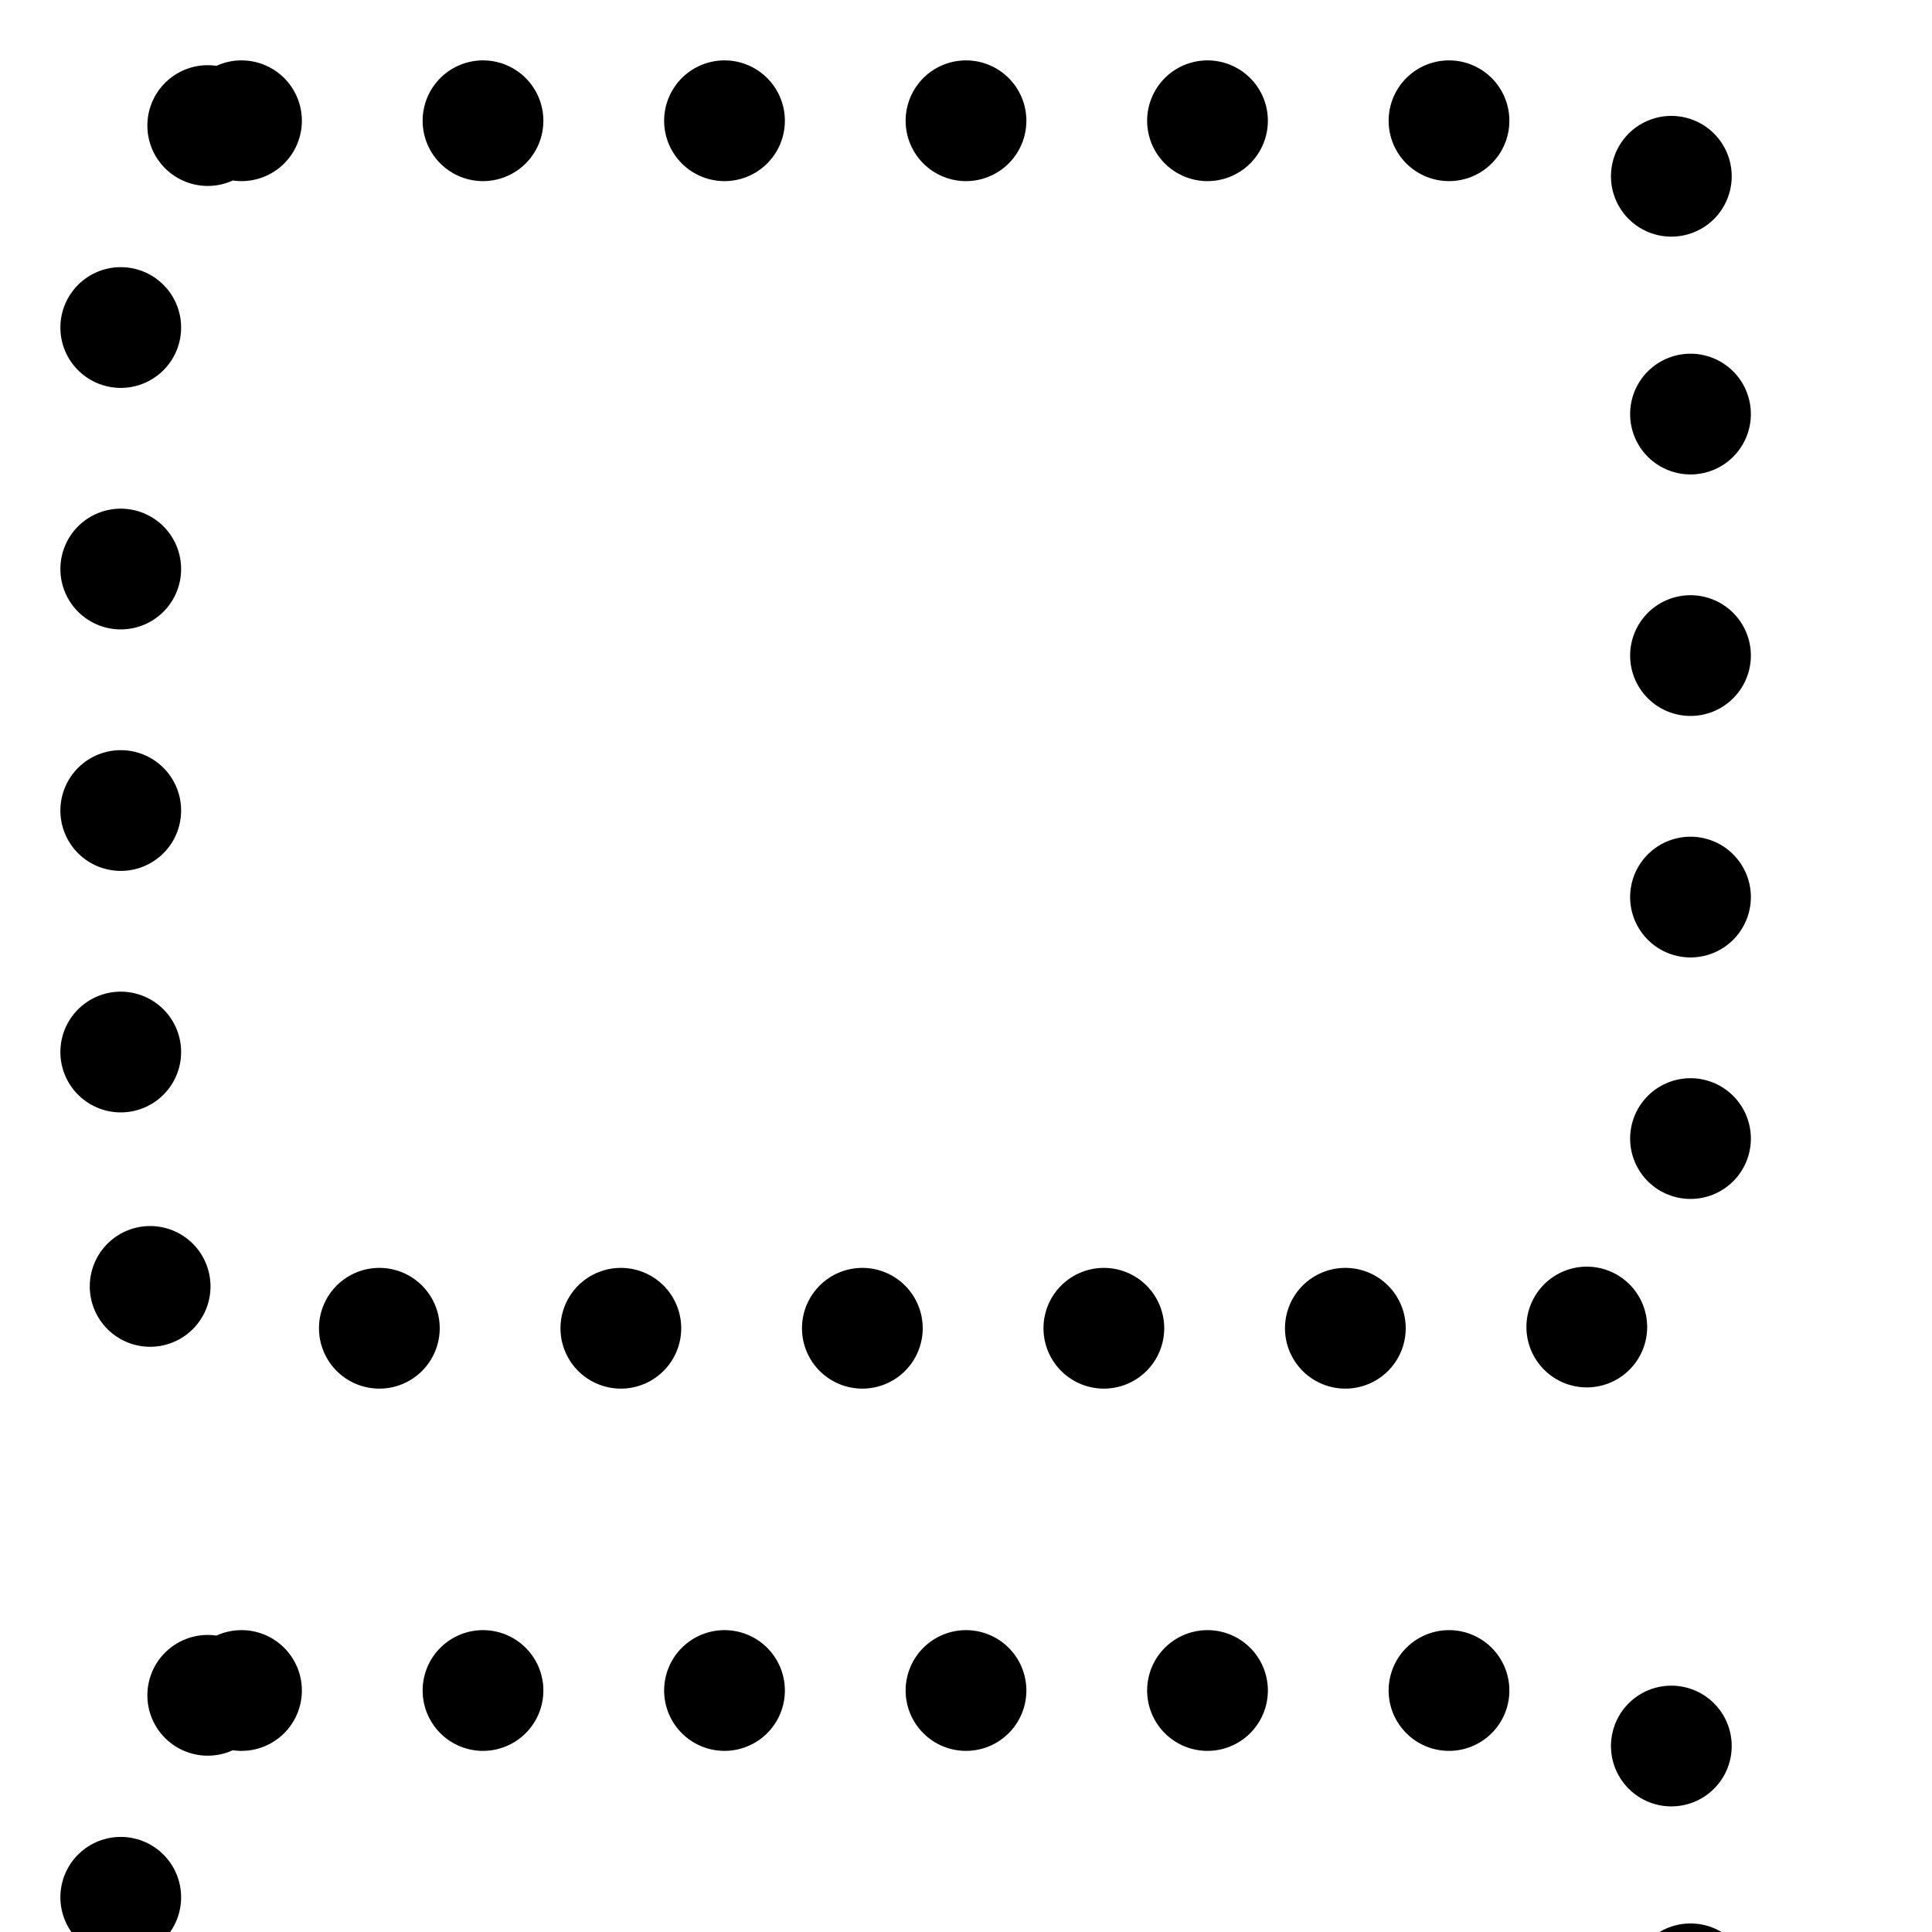
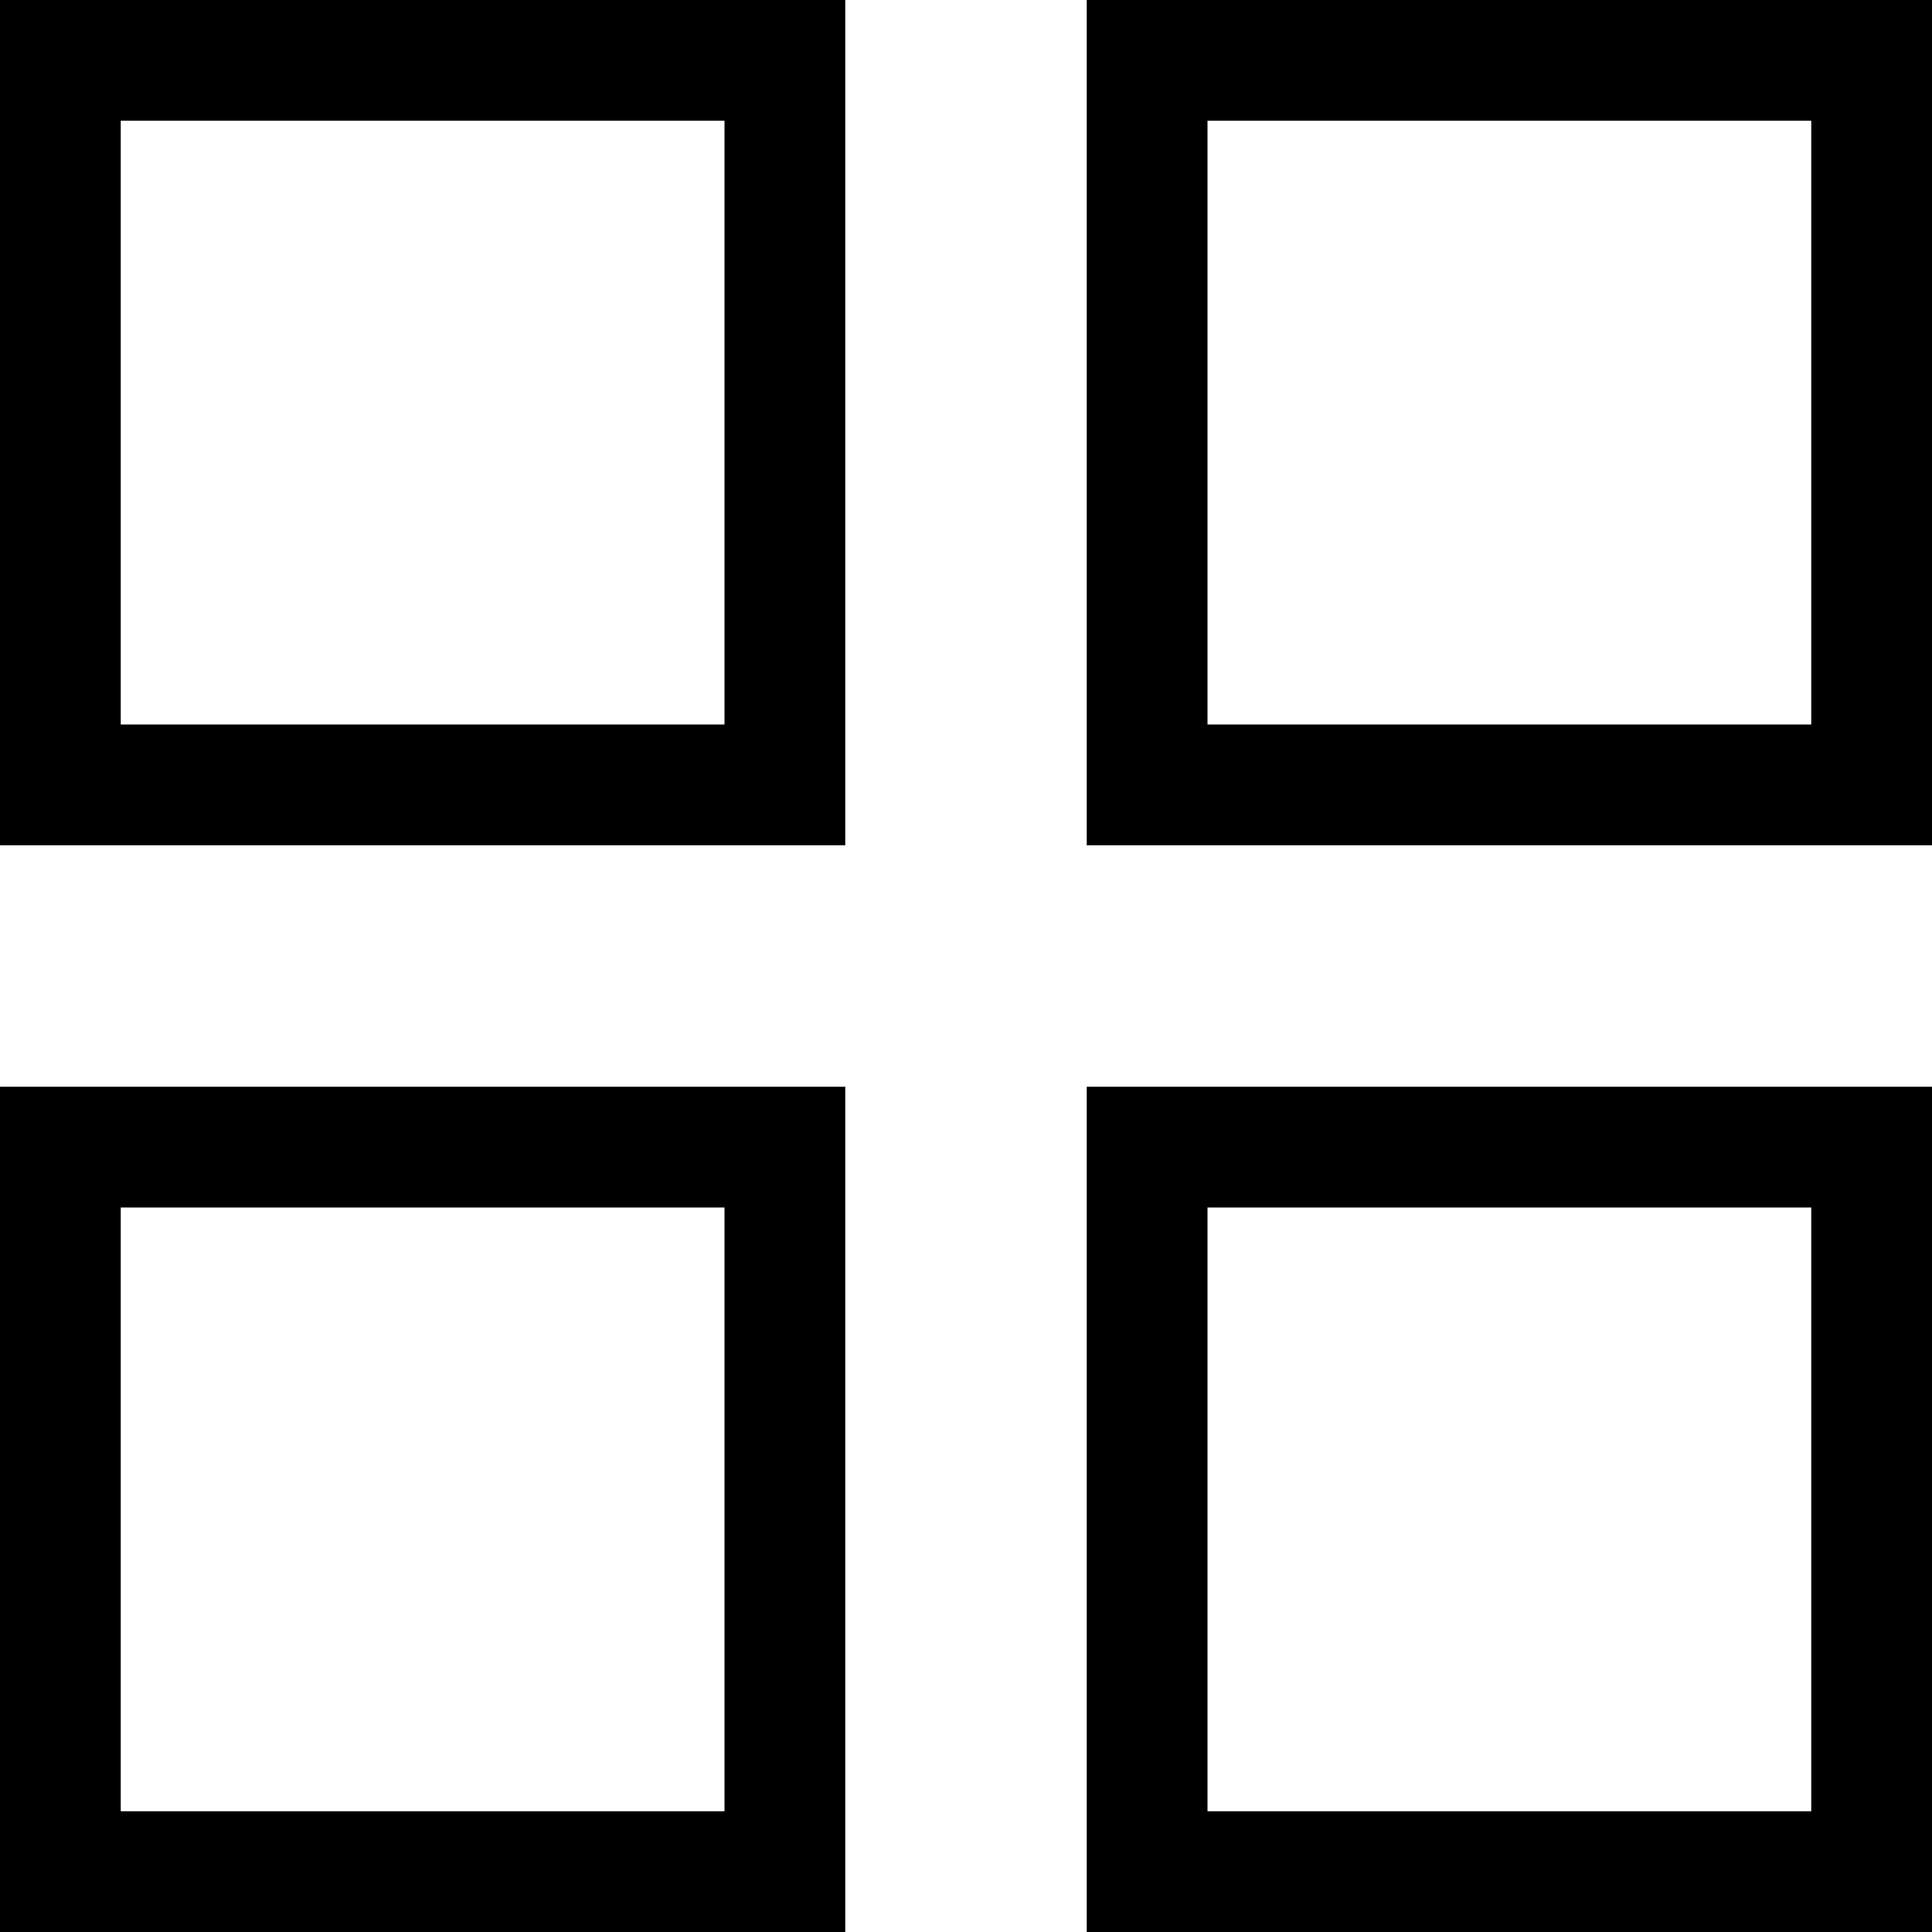
<svg xmlns="http://www.w3.org/2000/svg" viewBox="0 0 16 16">
-   <path d="M2 1h11a1 1 0 011 1v8a1 1 0 01-1 1H2a1 1 0 01-1-1V2a1 1 0 011-1zm0 13h11a1 1 0 011 1v8a1 1 0 01-1 1H2a1 1 0 01-1-1v-8a1 1 0 011-1zM18 1h11a1 1 0 011 1v8a1 1 0 01-1 1H18a1 1 0 01-1-1V2a1 1 0 011-1zm0 13h11a1 1 0 011 1v8a1 1 0 01-1 1H18a1 1 0 01-1-1v-8a1 1 0 011-1z" stroke="currentColor" fill="none" fill-rule="evenodd" stroke-dasharray="0,2" stroke-linecap="round" />
+   <g fill="none" fill-rule="evenodd" stroke="currentColor">
+     <path d="M.5.5h6v6h-6zM.5 9.5h6v6h-6zM9.5.5h6v6h-6zM9.5 9.5h6v6h-6z" />
+   </g>
</svg>
